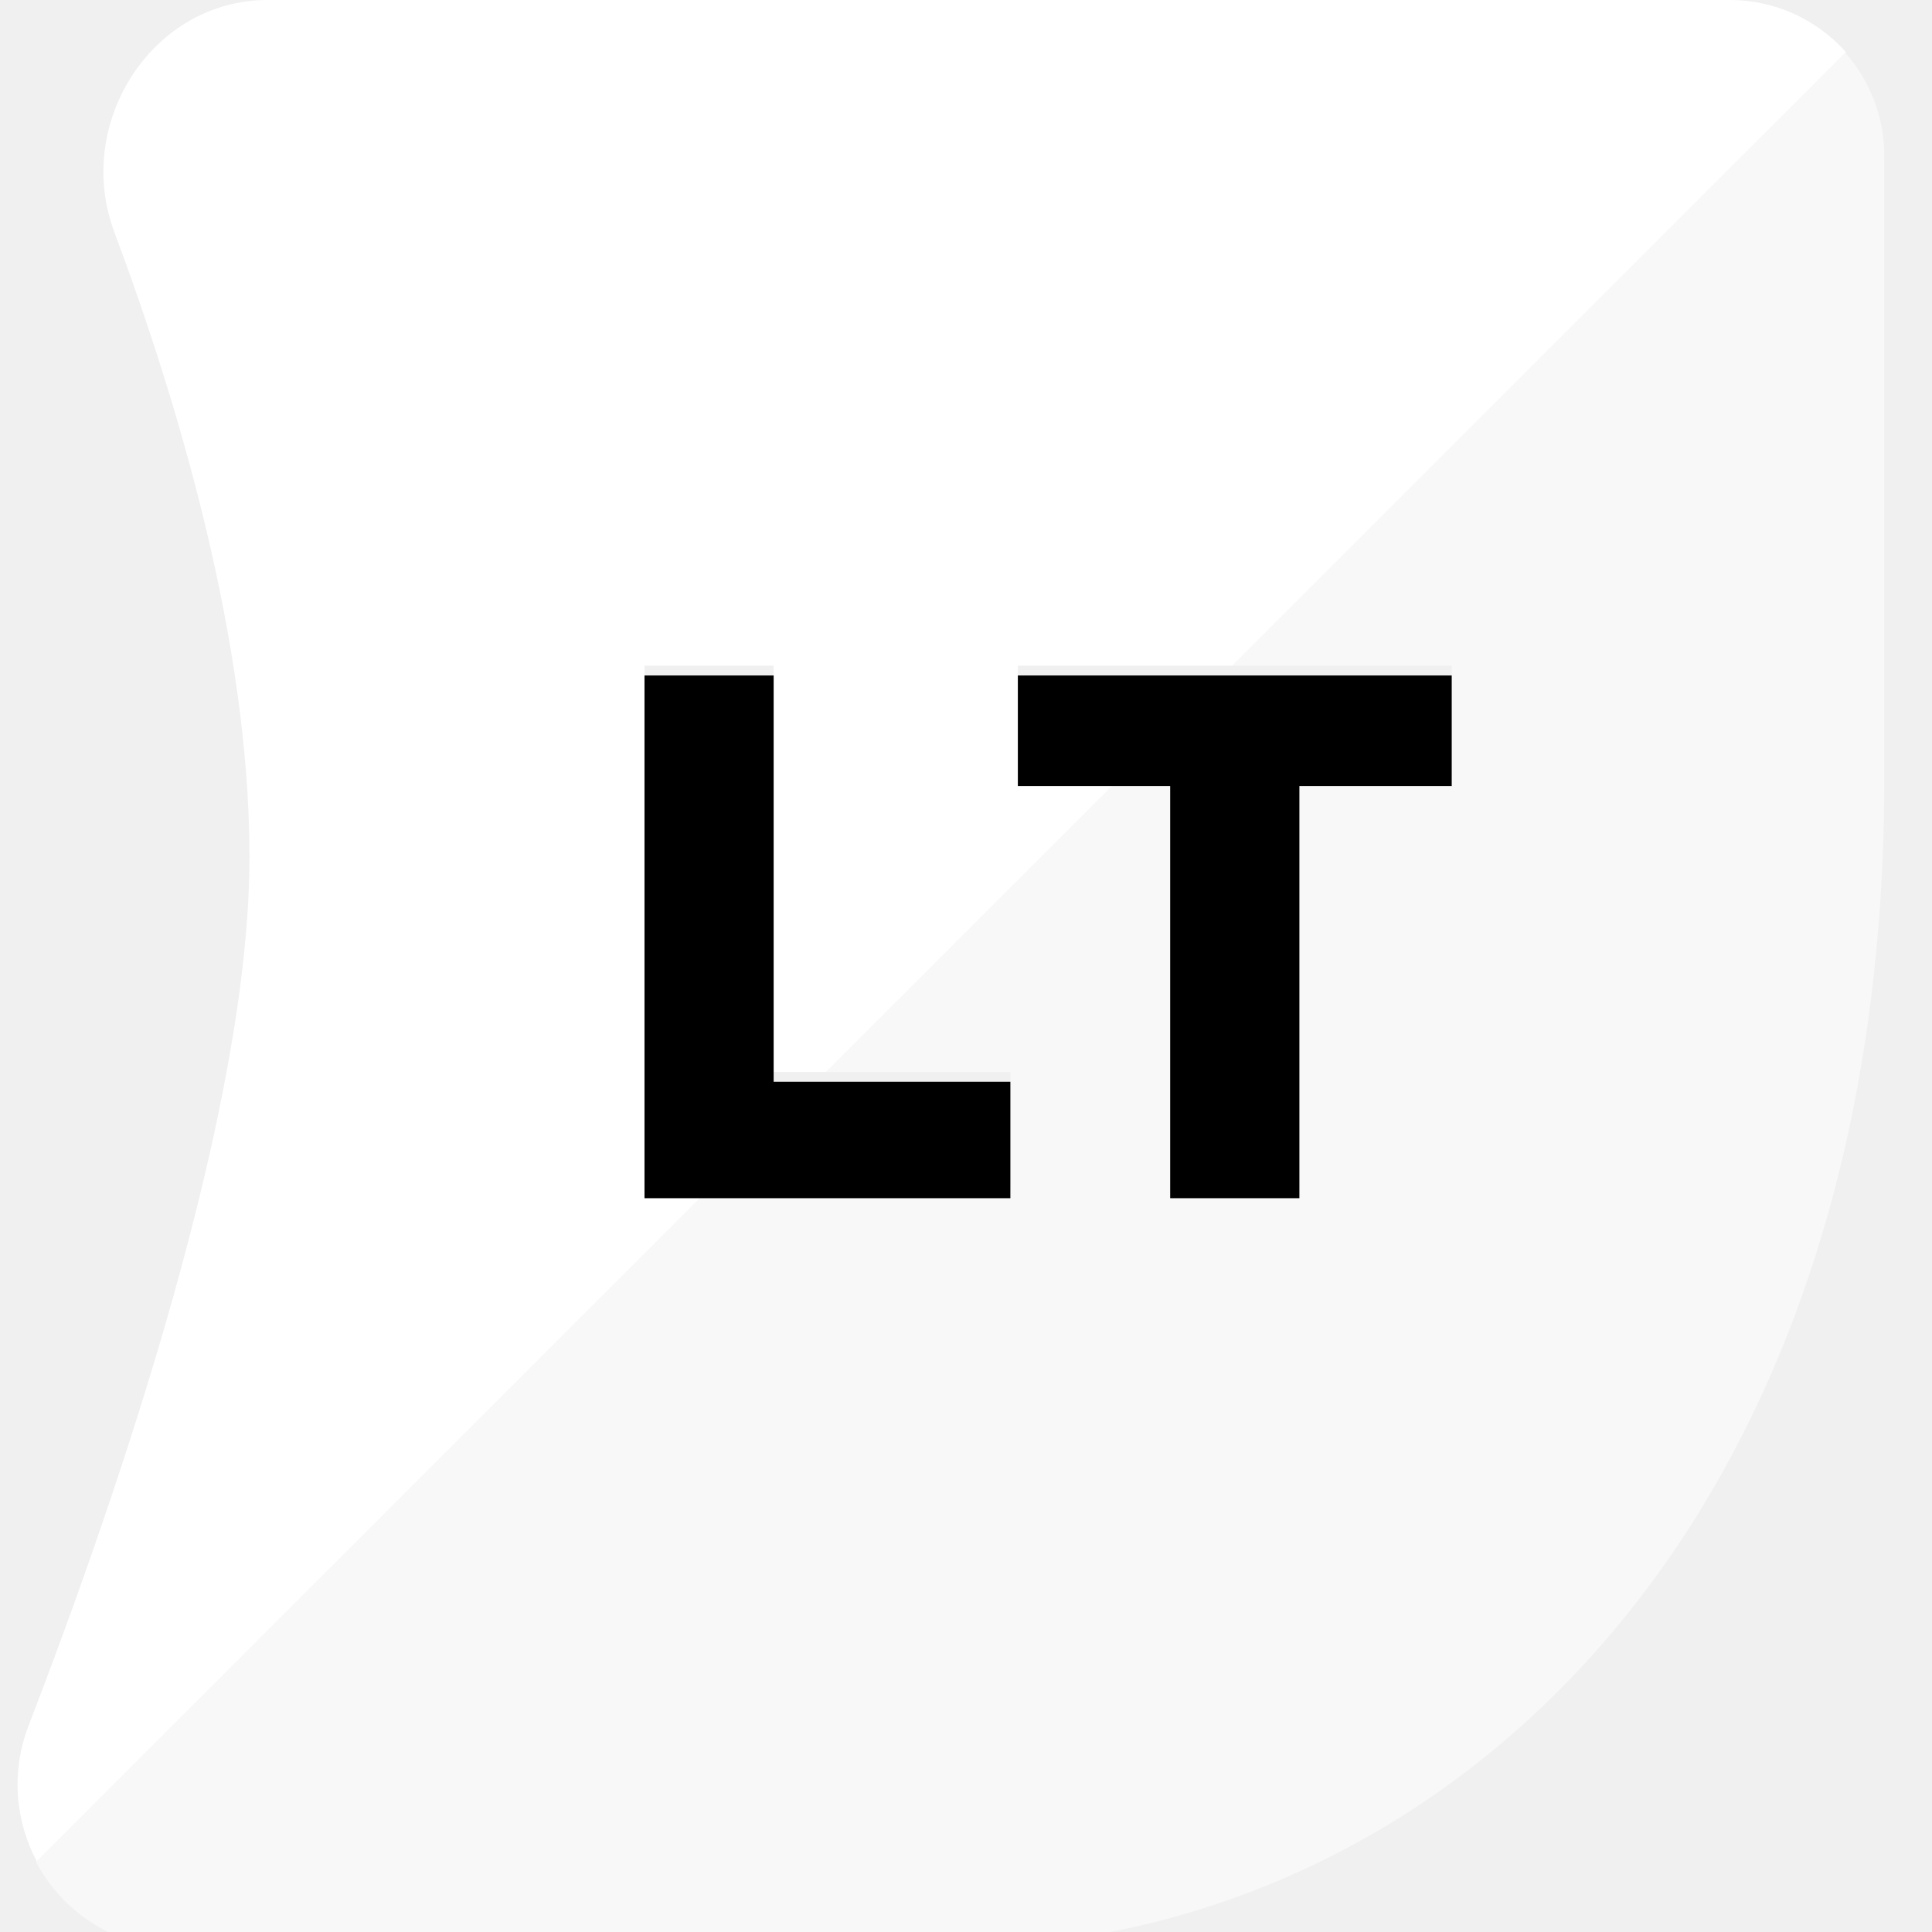
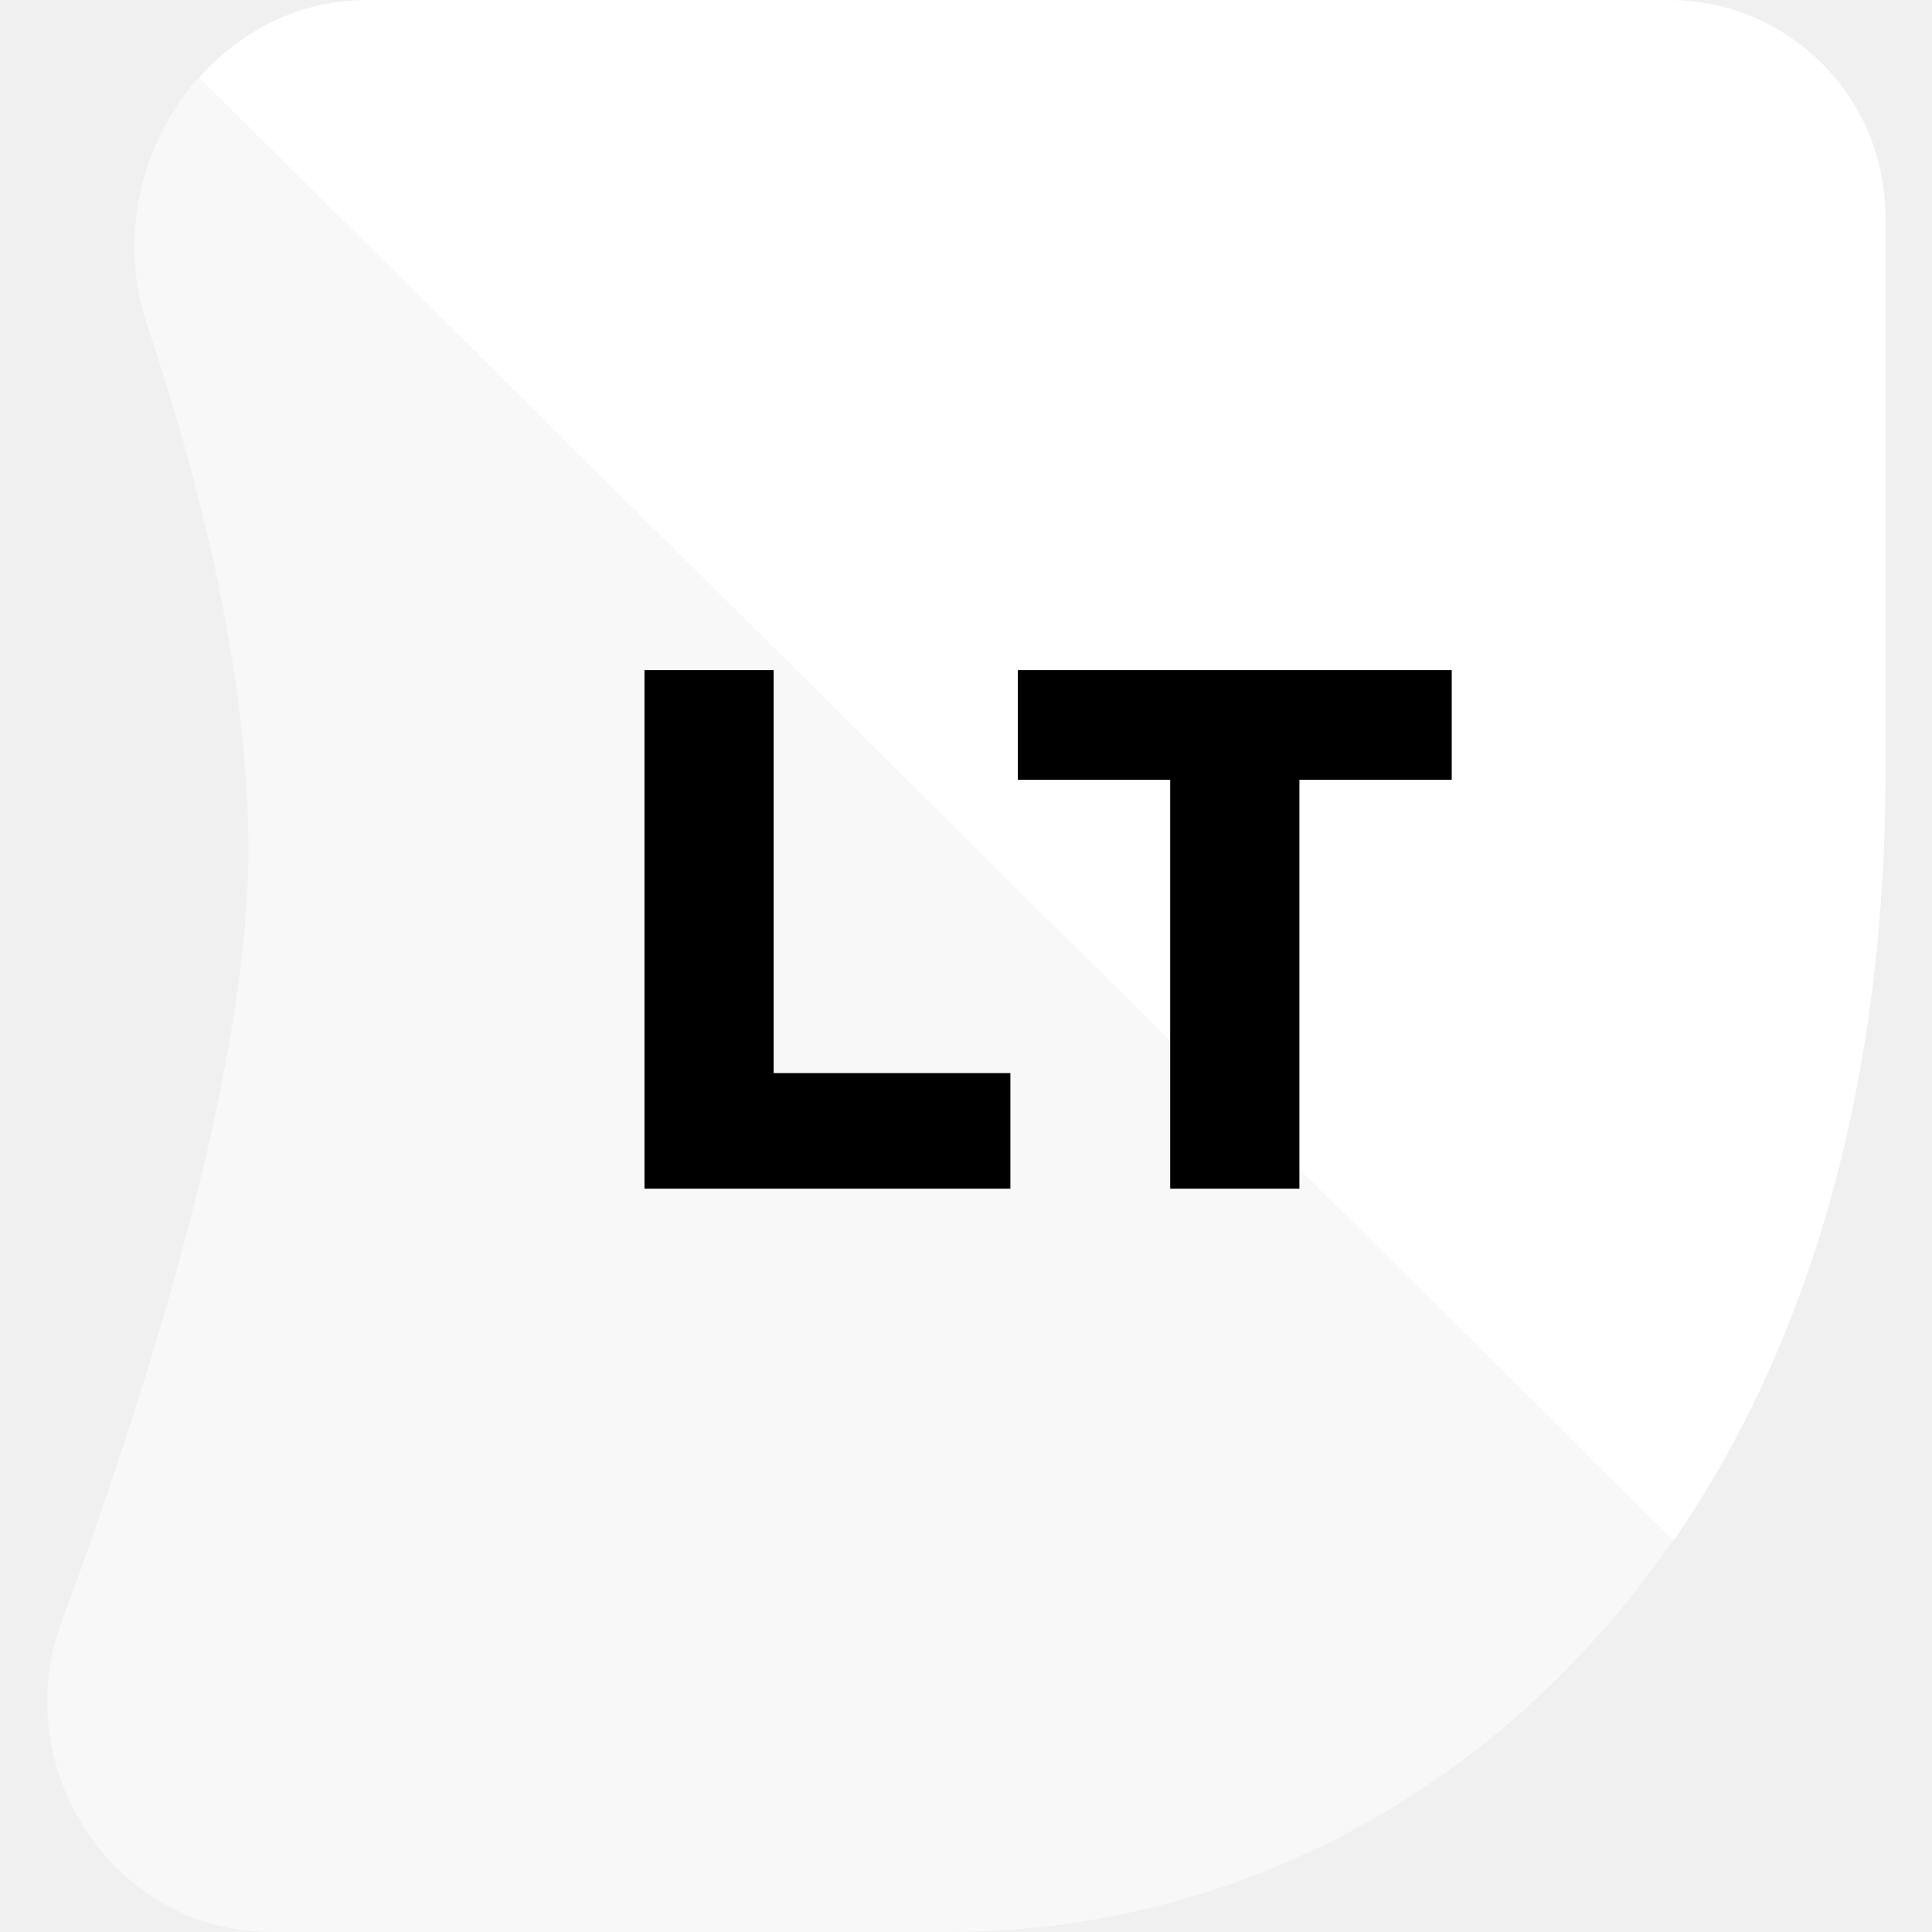
<svg xmlns="http://www.w3.org/2000/svg" width="32" height="32" viewBox="0 0 32 32" fill="none">
  <g clip-path="url(#clip0_1967_20928)">
-     <path fill-rule="evenodd" clip-rule="evenodd" d="M20.41 11.026L30.574 0.863C30.102 0.333 29.414 0 28.648 0H4.435C2.517 0 1.22 2.042 1.892 3.838C2.949 6.667 4.132 10.627 4.132 14.193C4.132 18.344 1.996 24.631 0.472 28.587C0.175 29.36 0.259 30.168 0.608 30.829L11.753 19.684H10.675V11.026H12.814V17.755H13.682L18.58 12.857H16.859V11.026H20.41Z" fill="white" />
-     <path opacity="0.5" fill-rule="evenodd" clip-rule="evenodd" d="M11.753 19.684L0.596 30.841C1.036 31.665 1.888 32.257 2.922 32.257H15.726C23.468 32.257 31.21 25.806 31.21 12.903V2.58C31.21 1.925 30.966 1.327 30.564 0.873L20.41 11.026H24.045V12.857H21.521V19.684H19.382V12.857H18.58L13.682 17.755H16.735V19.684H11.753Z" fill="white" />
-     <path d="M16.735 19.846H10.675V11.188H12.814V17.917H16.735V19.846Z" fill="black" />
-     <path d="M21.522 19.846H19.382V13.019H16.859V11.188H24.045V13.019H21.522V19.846Z" fill="black" />
+     <path fill-rule="evenodd" clip-rule="evenodd" d="M21.522 19.366L27.721 25.517C29.869 22.401 31.228 18.162 31.228 12.8V3.587C31.228 1.606 29.622 0 27.641 0H6.086C4.958 0 3.984 0.509 3.299 1.288L19.382 17.244V12.915H16.859V11.099H24.045V12.915H21.522V19.366Z" fill="white" />
+     <path opacity="0.5" fill-rule="evenodd" clip-rule="evenodd" d="M19.382 17.243L3.289 1.279C2.345 2.345 1.944 3.922 2.438 5.39C3.312 7.988 4.114 11.167 4.114 14.08C4.114 17.707 2.456 22.978 1.02 26.865C0.119 29.304 1.89 32 4.491 32H15.726C20.229 32 24.731 29.835 27.711 25.506L21.522 19.366V19.688H19.382V17.243ZM10.675 19.688H16.735V17.774H12.814V11.099H10.675V19.688Z" fill="white" />
+     <path d="M16.735 19.688H10.675V11.099H12.814V17.774H16.735V19.688Z" fill="black" />
+     <path d="M21.522 19.688H19.382V12.915H16.859V11.099H24.045V12.915H21.522V19.688Z" fill="black" />
  </g>
  <defs>
    <clipPath id="clip0_1967_20928">
      <rect width="32" height="32" fill="white" />
    </clipPath>
  </defs>
</svg>
